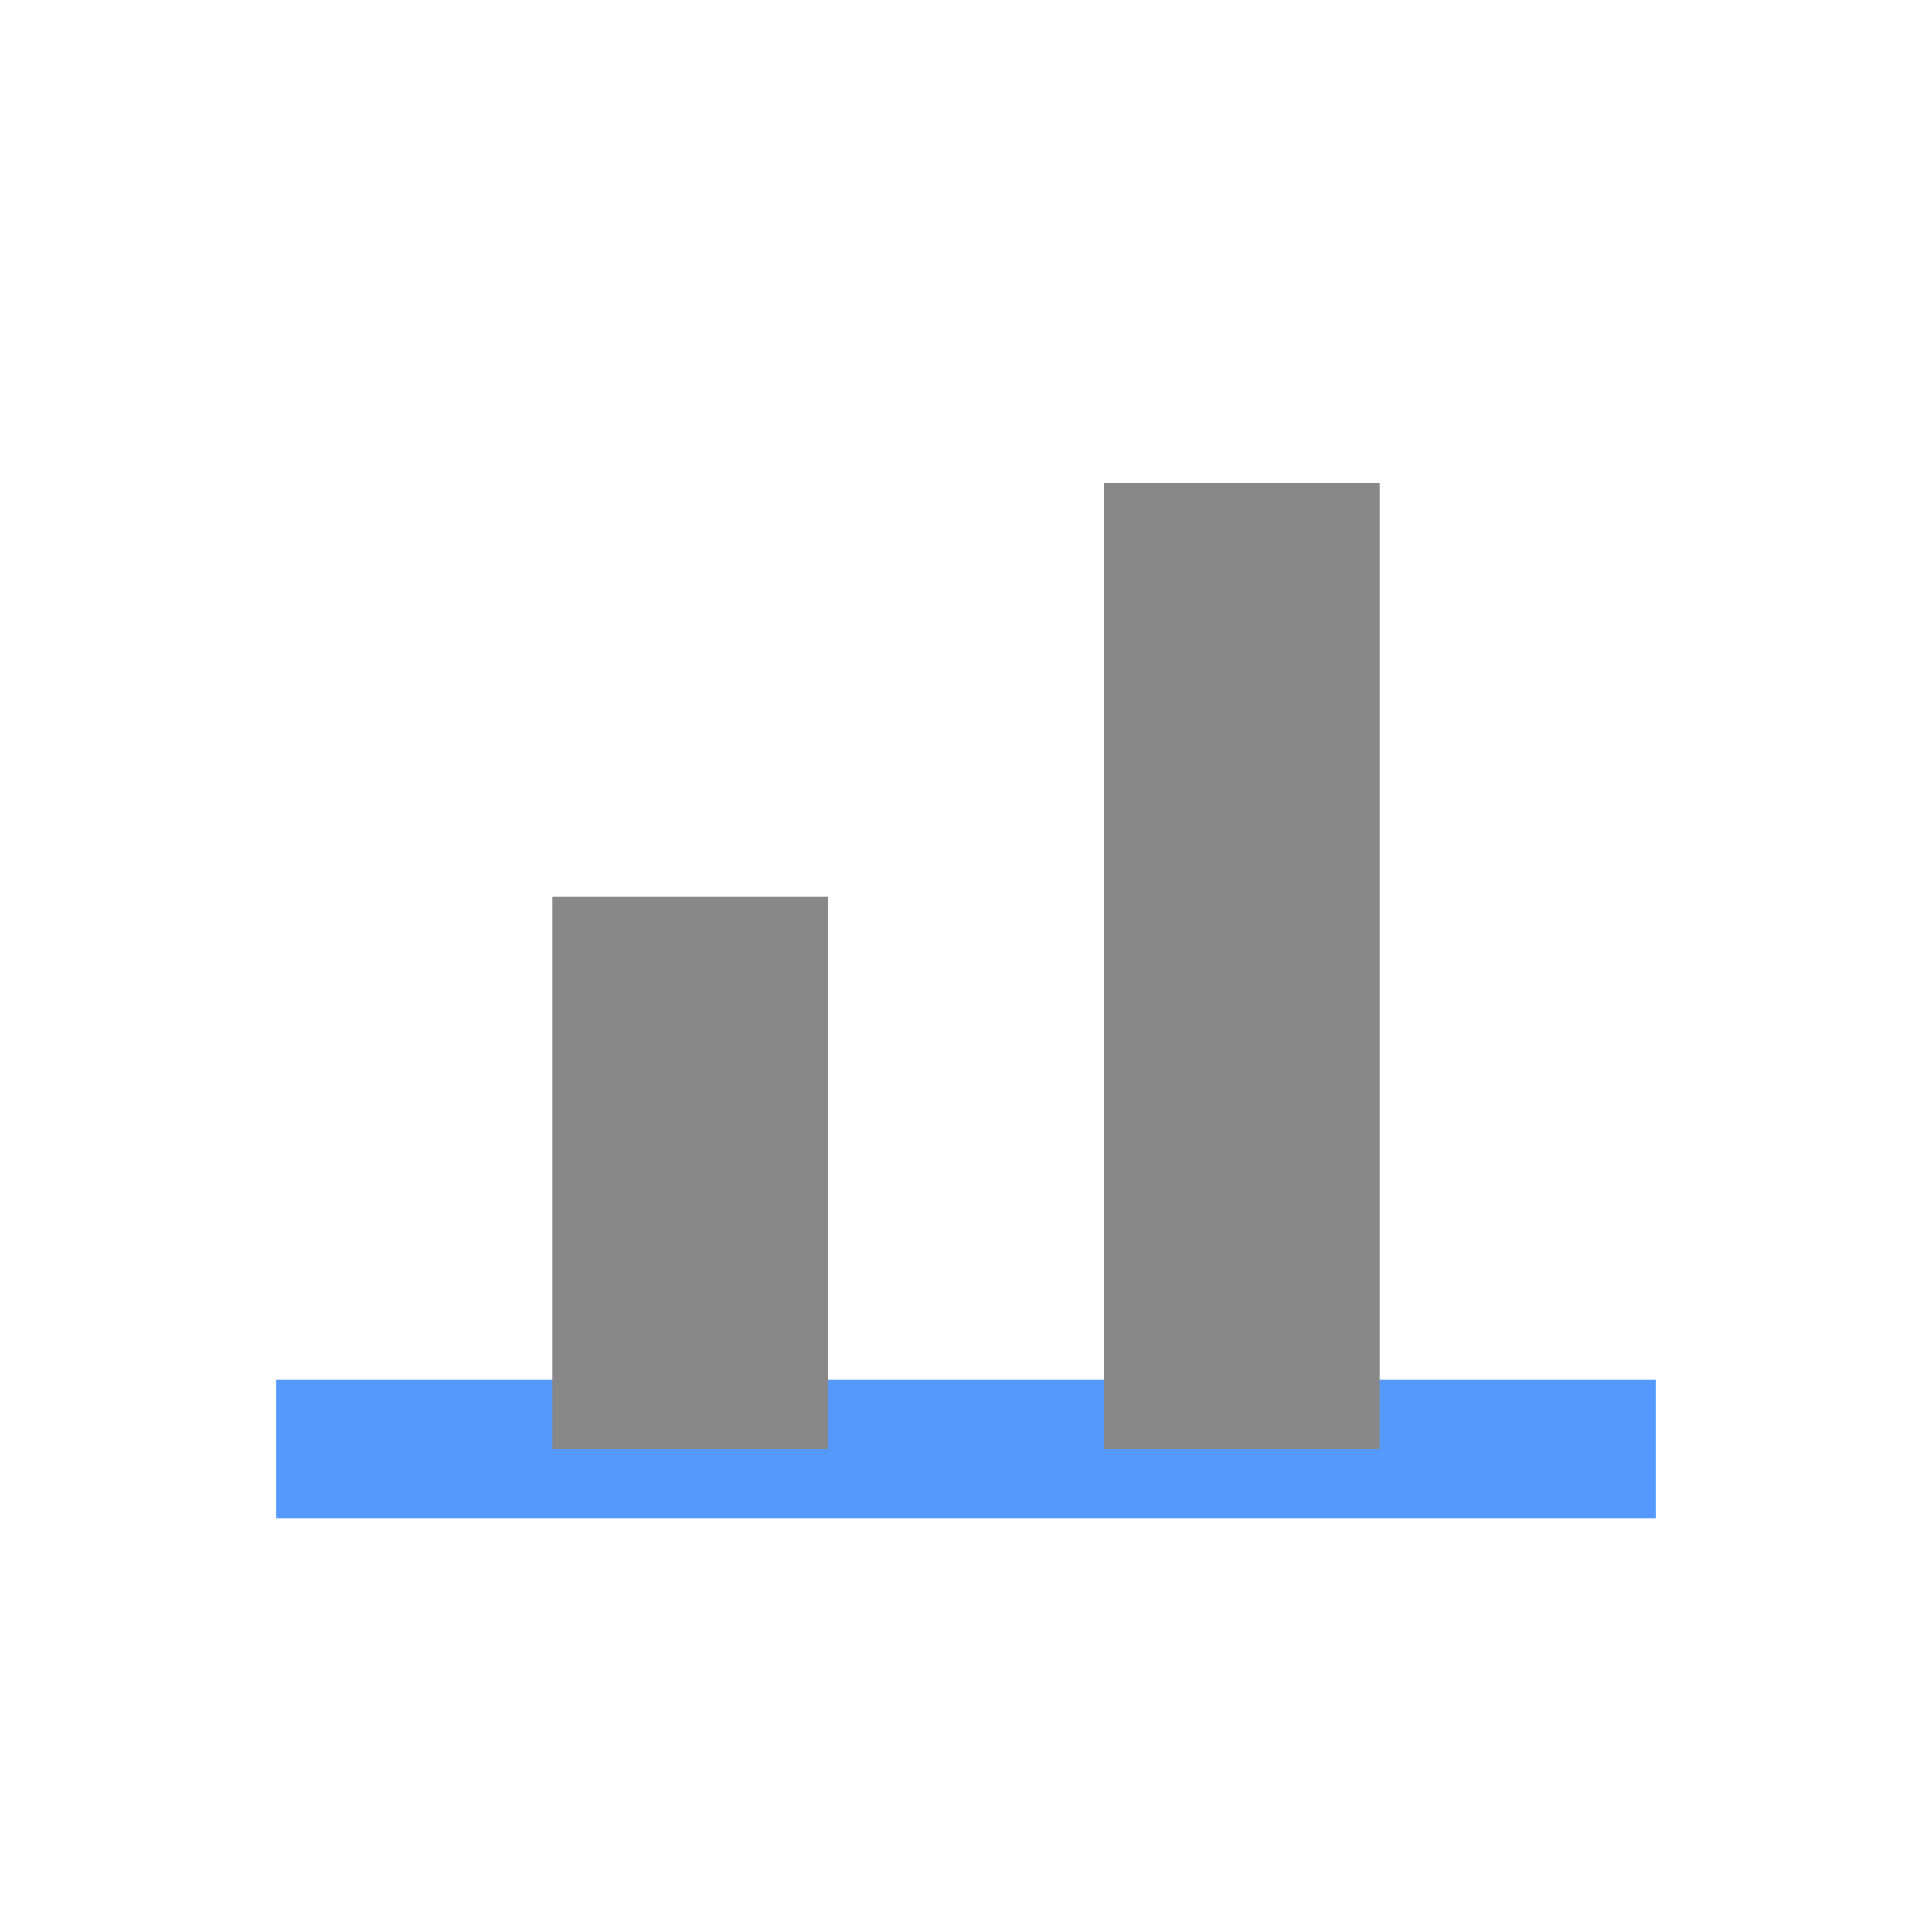
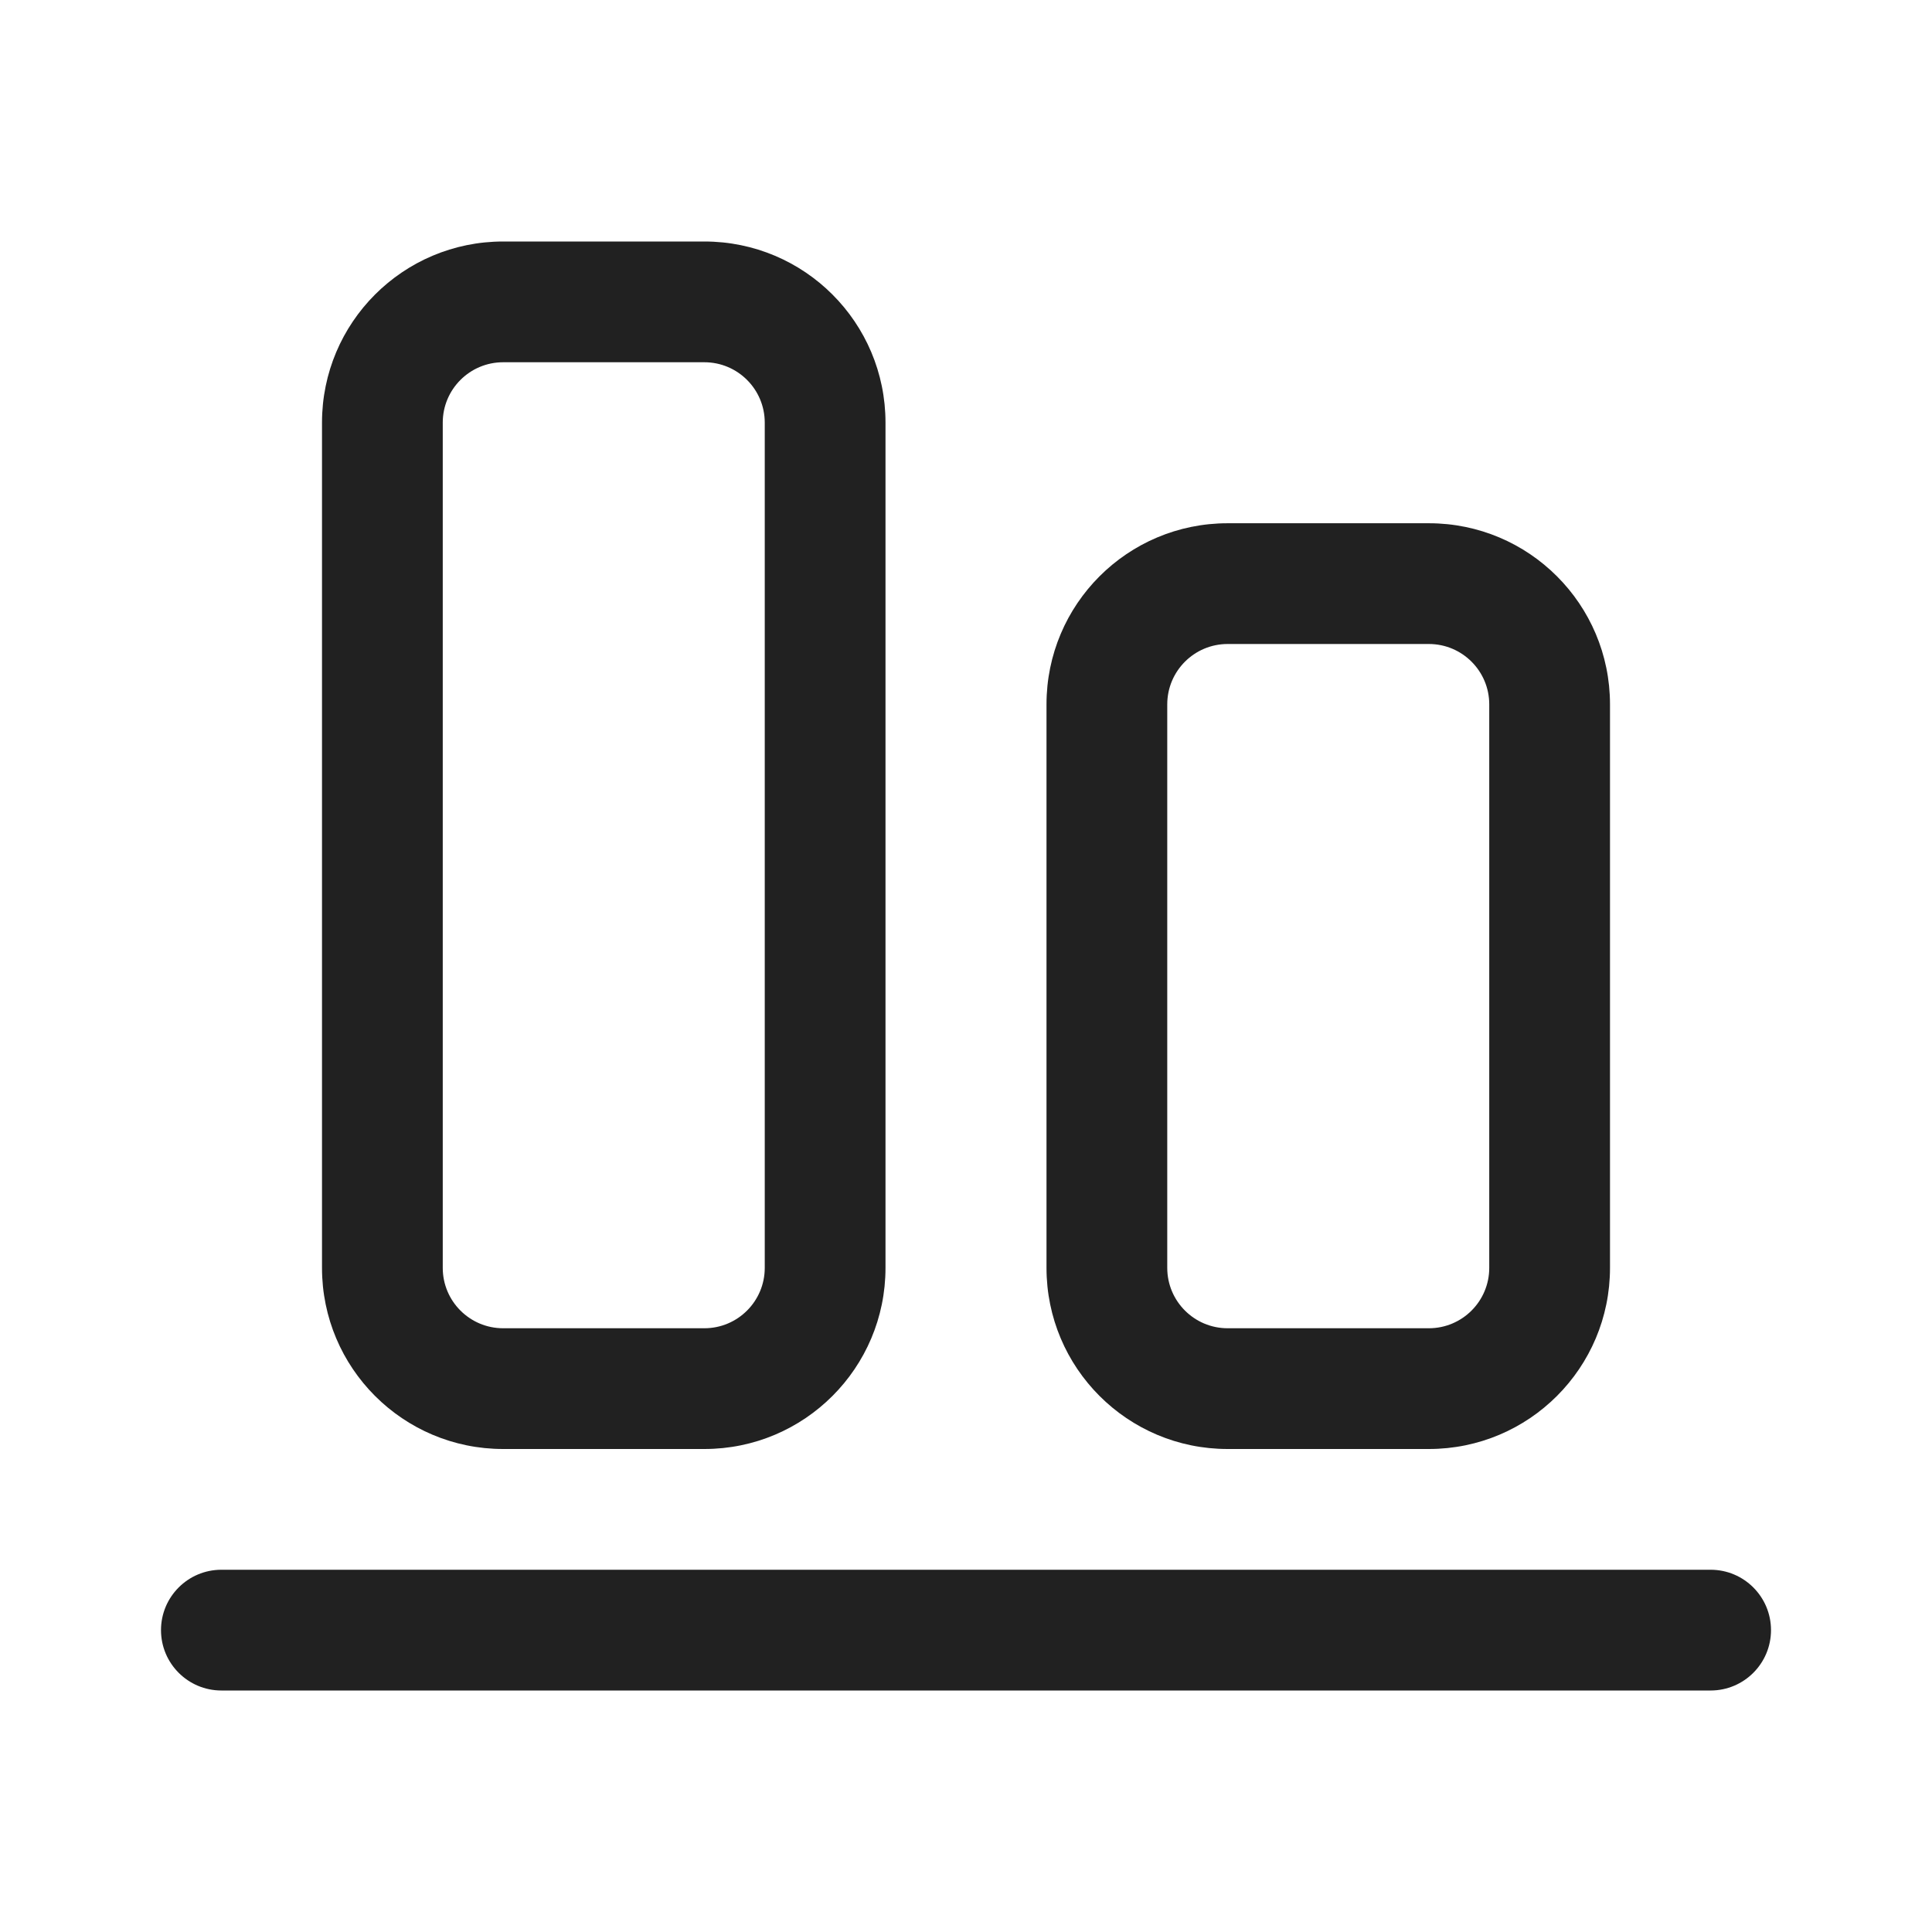
- <svg xmlns="http://www.w3.org/2000/svg" width="28" height="28" viewBox="0 0 28 28">
-   <line x1="4" y1="21" x2="24" y2="21" stroke="#5599ff" stroke-width="2" />
-   <rect x="8" y="13" width="4" height="8" fill="#888888" />
-   <rect x="16" y="7" width="4" height="14" fill="#888888" />
+ <svg xmlns="http://www.w3.org/2000/svg" width="24" height="24" viewBox="0 0 24 24" fill="none">
+   <path d="M2.75 21C2.336 21 2 20.664 2 20.25C2 19.836 2.336 19.5 2.75 19.5H21.25C21.664 19.5 22 19.836 22 20.25C22 20.664 21.664 21 21.25 21H2.75ZM4 15.75C4 16.993 5.007 18 6.25 18H8.75C9.993 18 11 16.993 11 15.75L11 5.25C11 4.007 9.993 3 8.75 3H6.25C5.007 3 4 4.007 4 5.25L4 15.75ZM6.25 16.5C5.836 16.5 5.5 16.164 5.5 15.75L5.5 5.25C5.5 4.836 5.836 4.5 6.25 4.5H8.75C9.164 4.5 9.5 4.836 9.5 5.25L9.5 15.75C9.5 16.164 9.164 16.5 8.75 16.5H6.25ZM13 15.75C13 16.993 14.007 18 15.25 18H17.75C18.993 18 20 16.993 20 15.75V8.75C20 7.507 18.993 6.5 17.75 6.5H15.25C14.007 6.5 13 7.507 13 8.75L13 15.75ZM15.25 16.5C14.836 16.5 14.5 16.164 14.5 15.75L14.5 8.75C14.5 8.336 14.836 8 15.25 8H17.75C18.164 8 18.5 8.336 18.5 8.75V15.75C18.5 16.164 18.164 16.5 17.75 16.5H15.25Z" fill="#212121" />
</svg>
